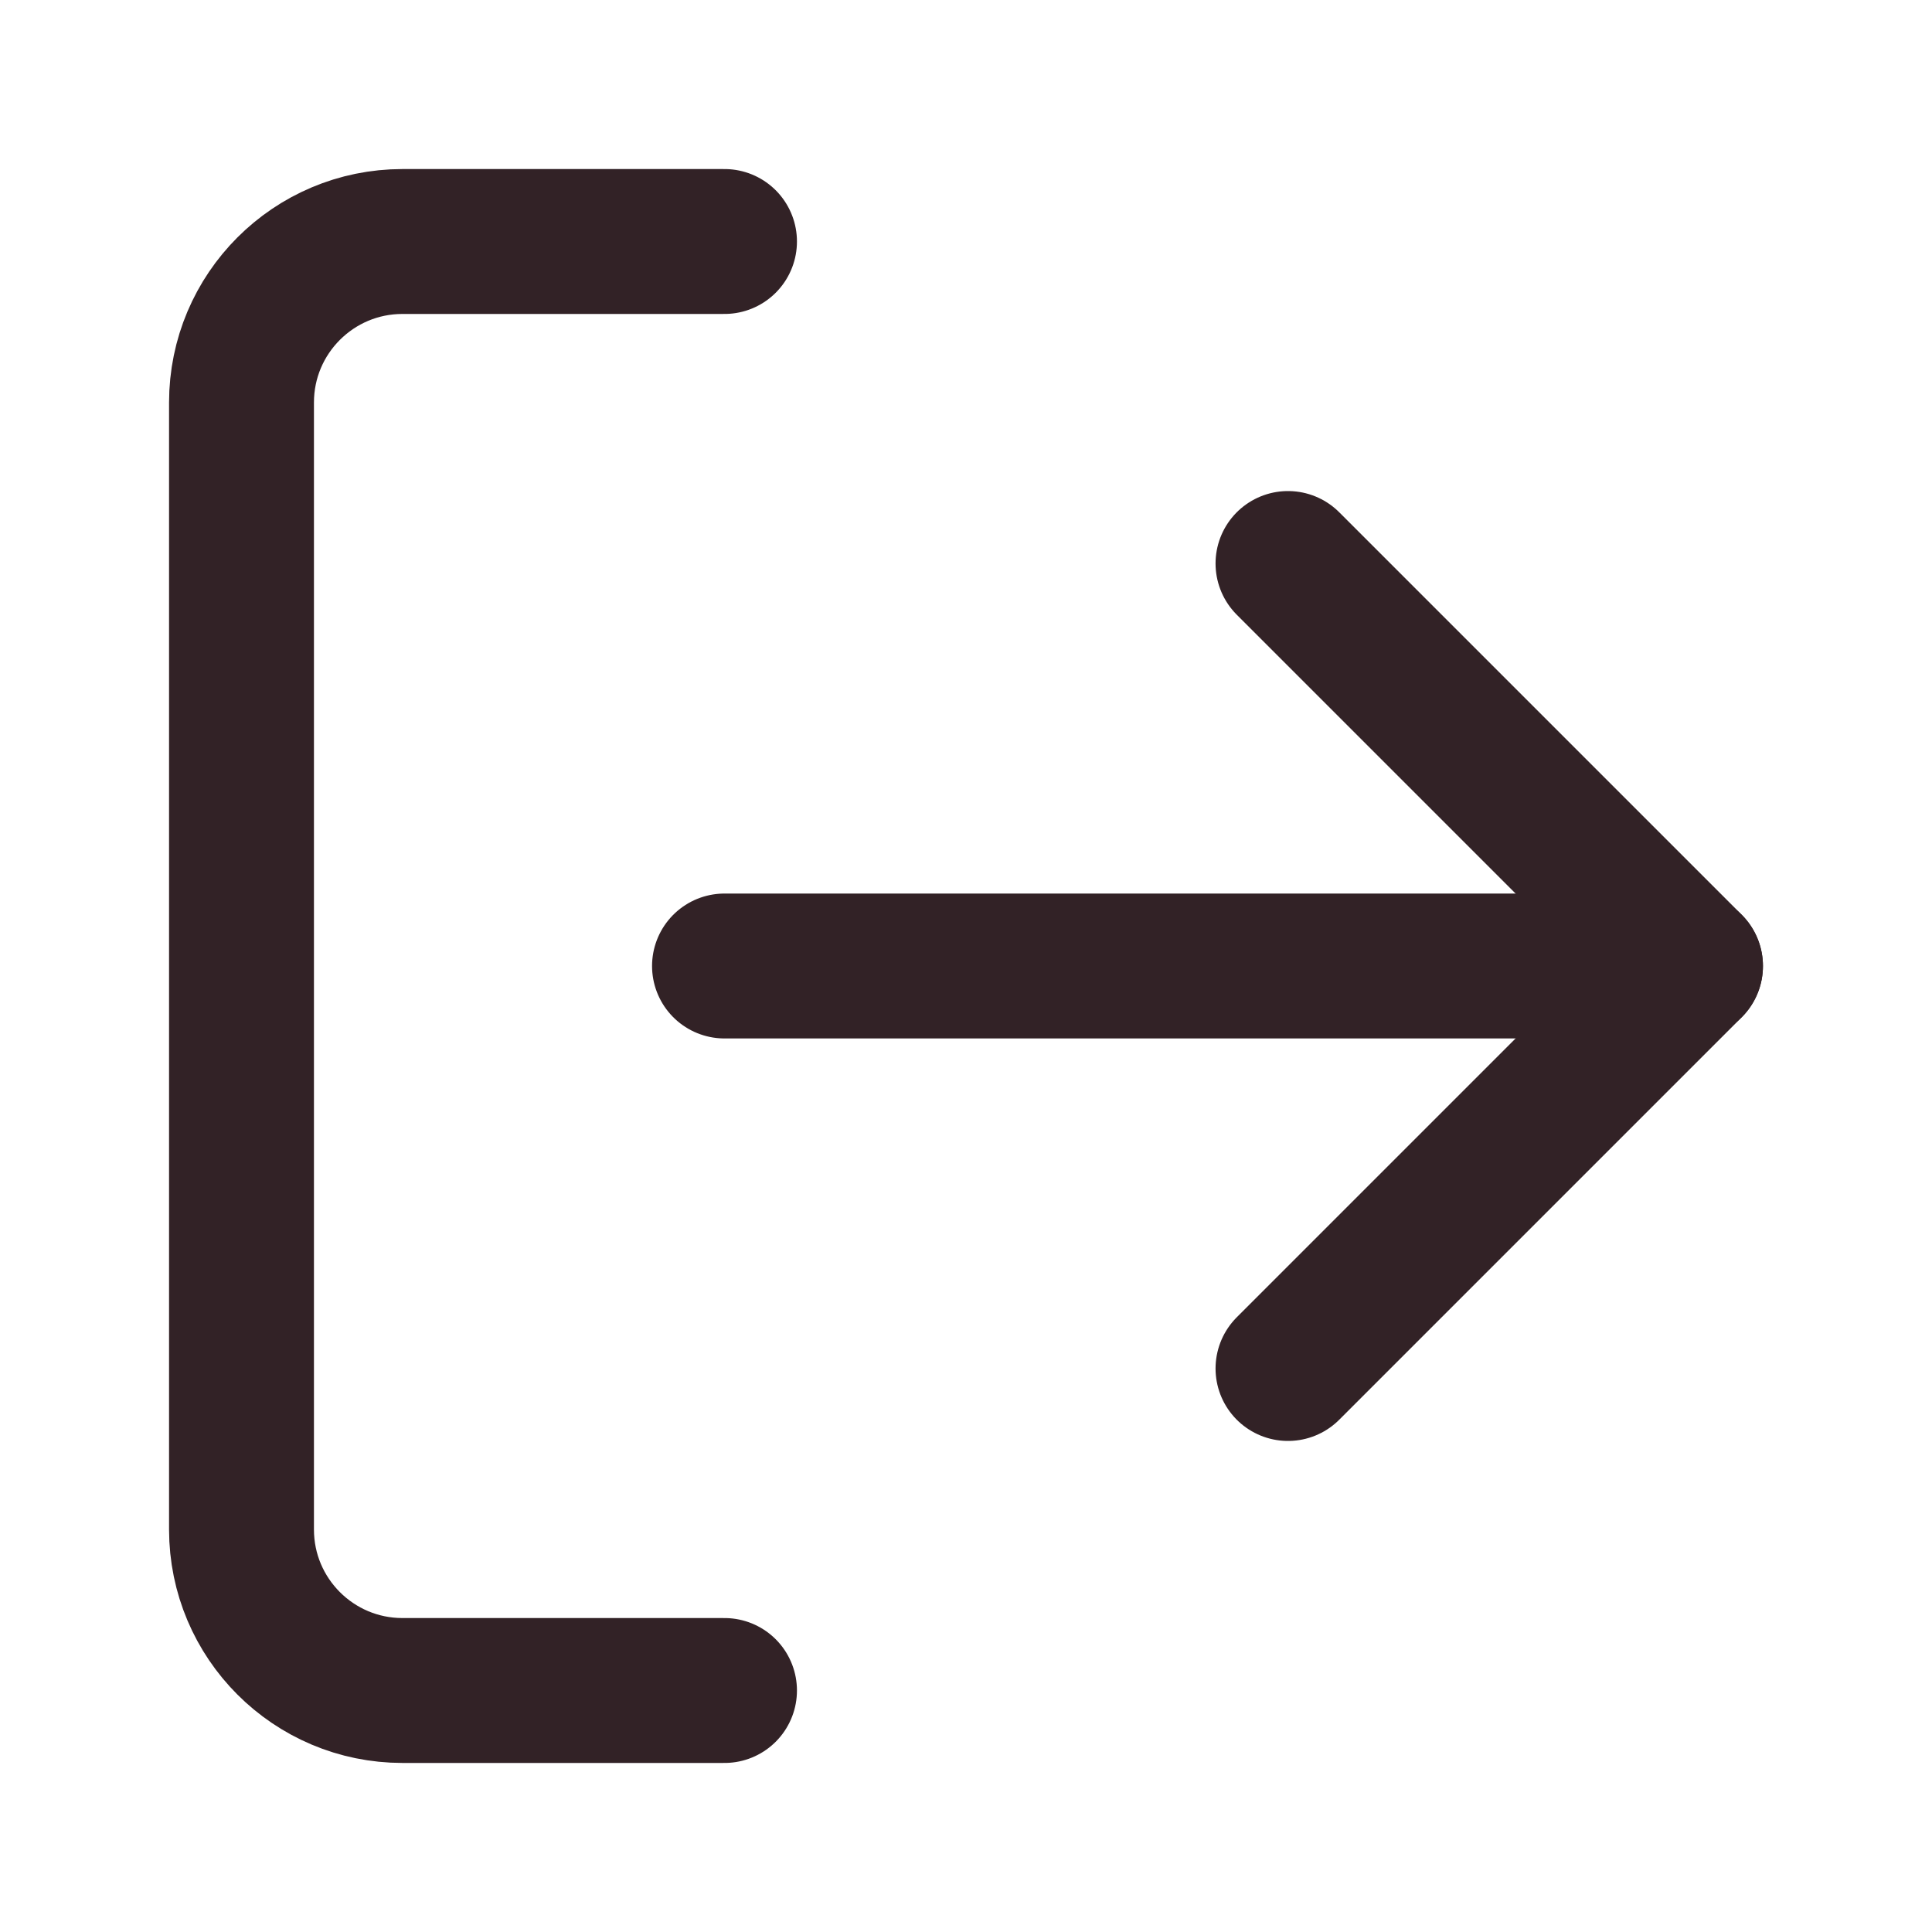
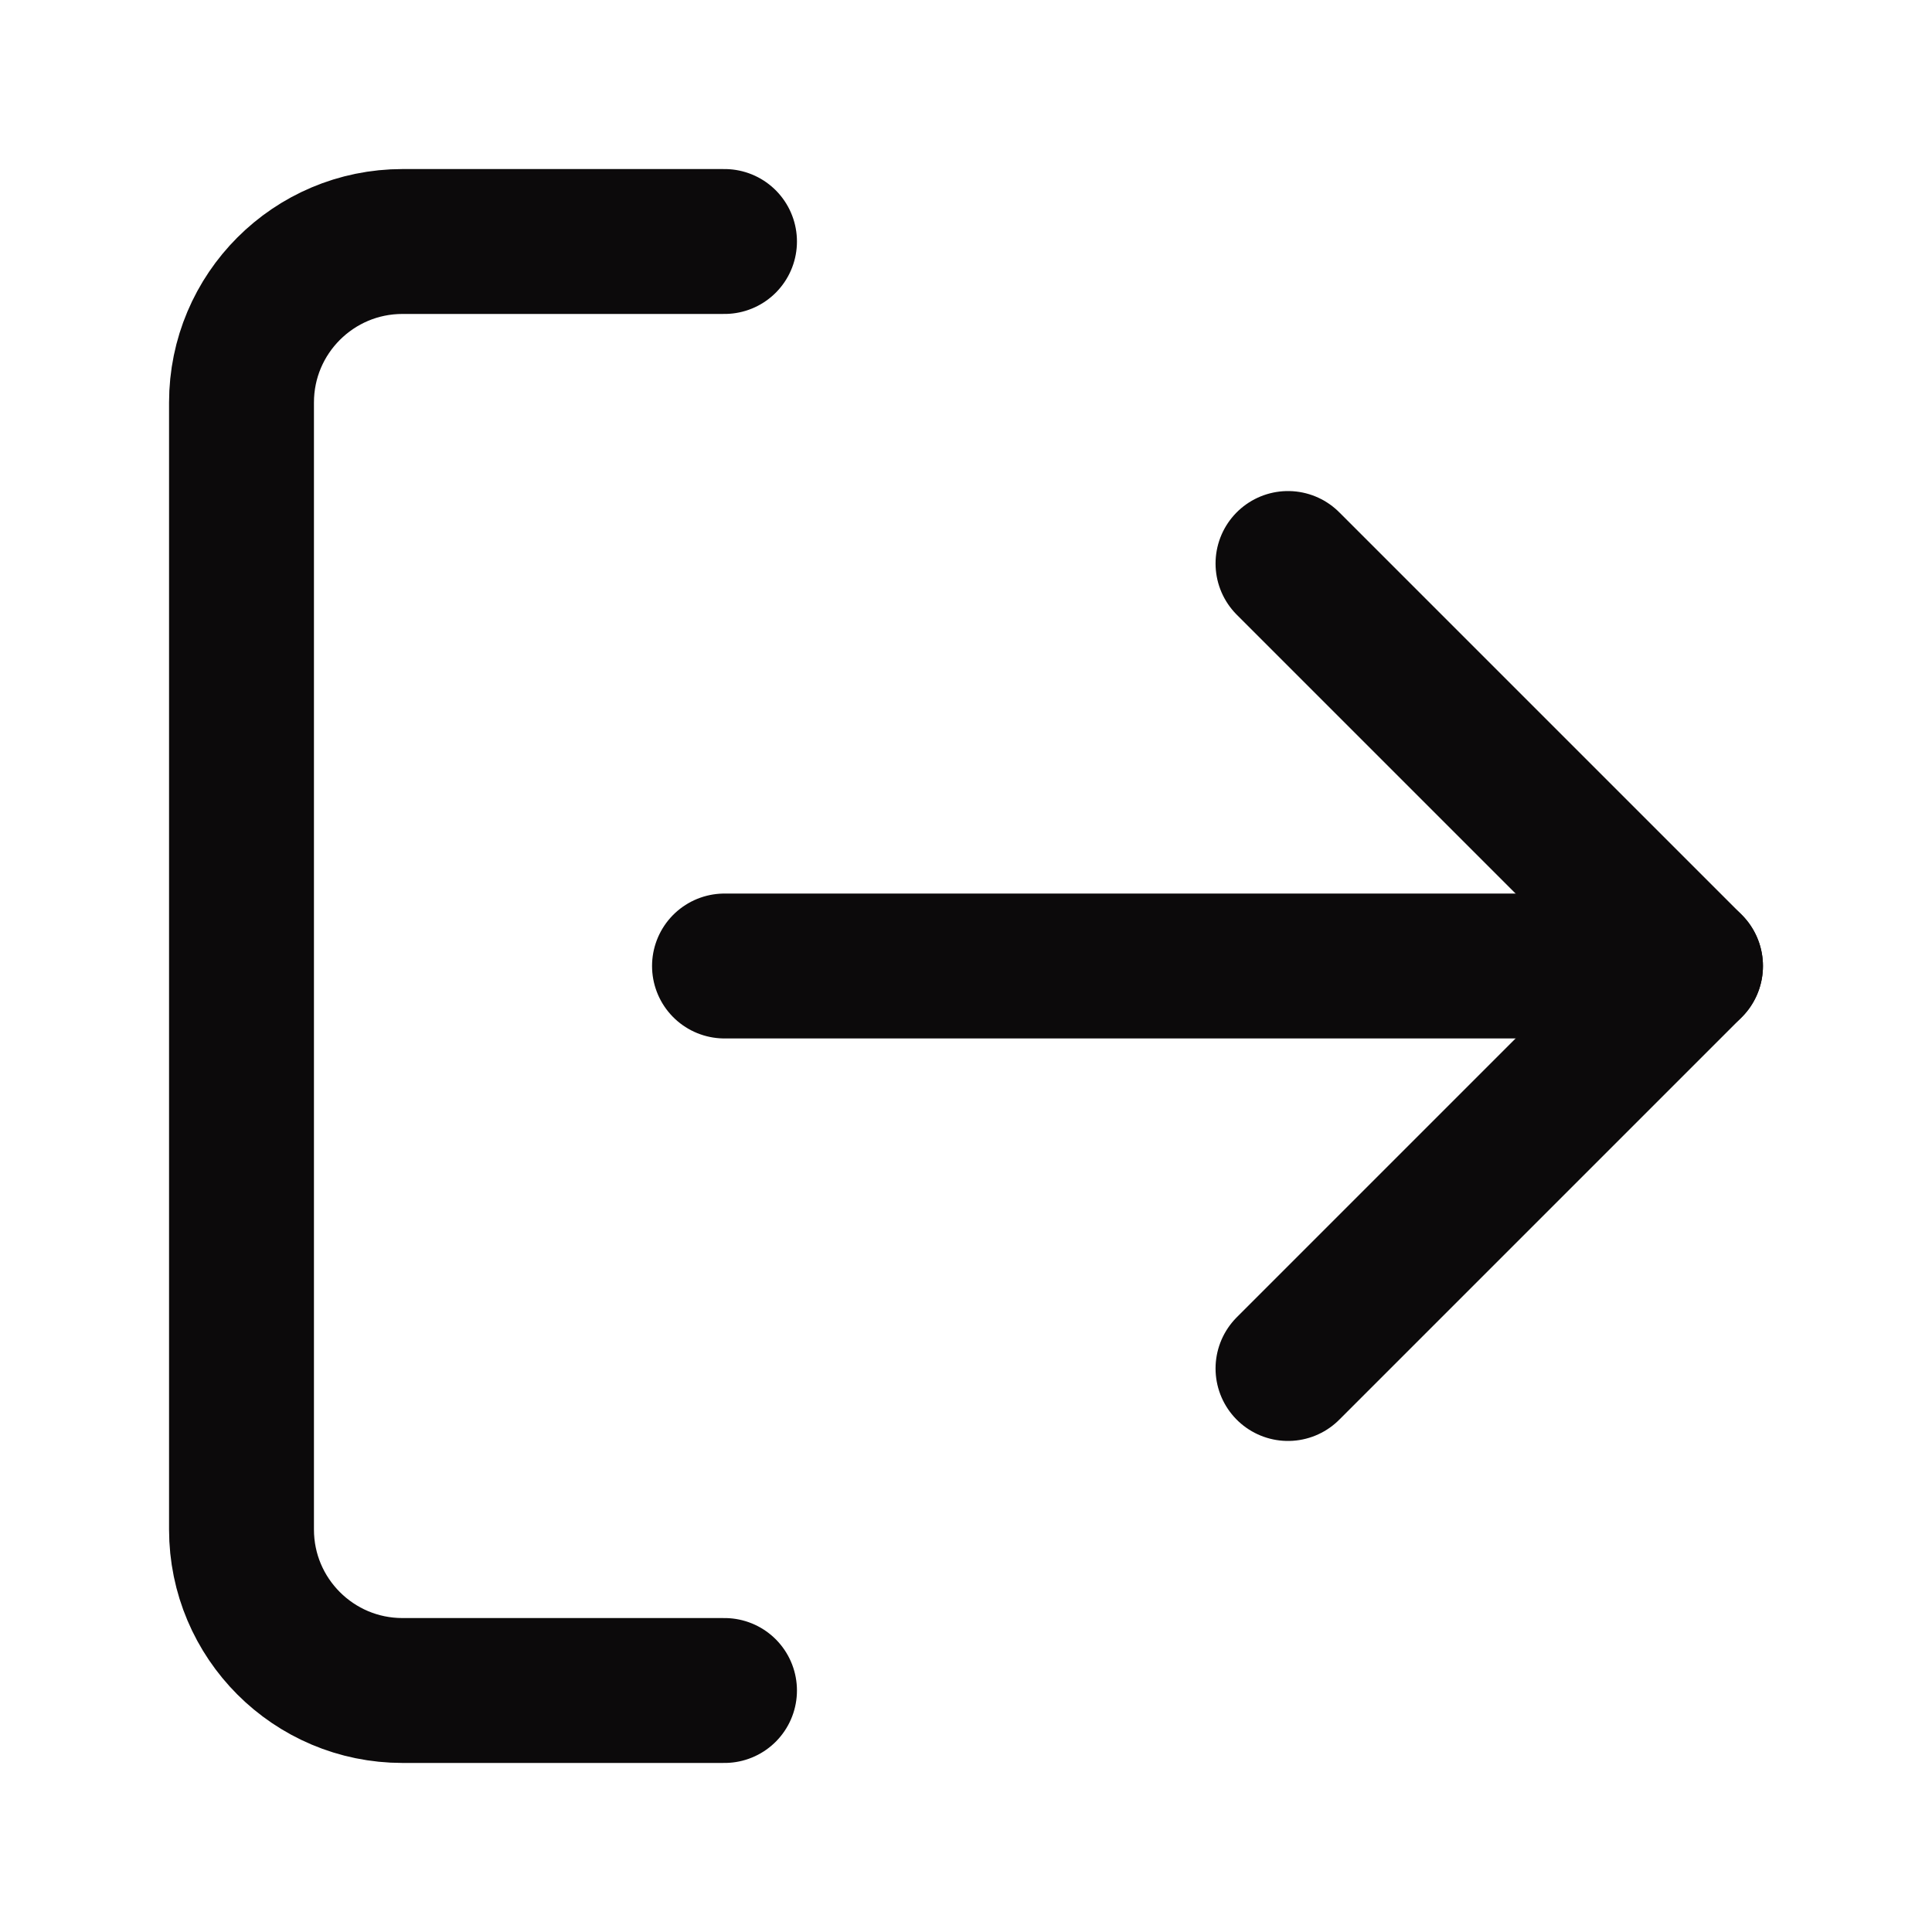
- <svg xmlns="http://www.w3.org/2000/svg" viewBox="0 0 24 24" fill="none" stroke="#322226" stroke-width="1.8" stroke-linecap="round" stroke-linejoin="round">
+ <svg xmlns="http://www.w3.org/2000/svg" viewBox="0 0 24 24" fill="none" stroke="#0c0a0b" stroke-width="1.8" stroke-linecap="round" stroke-linejoin="round">
  <path d="M9 21H5a2 2 0 0 1-2-2V5a2 2 0 0 1 2-2h4" />
  <polyline points="16 17 21 12 16 7" />
  <line x1="21" y1="12" x2="9" y2="12" />
</svg>
